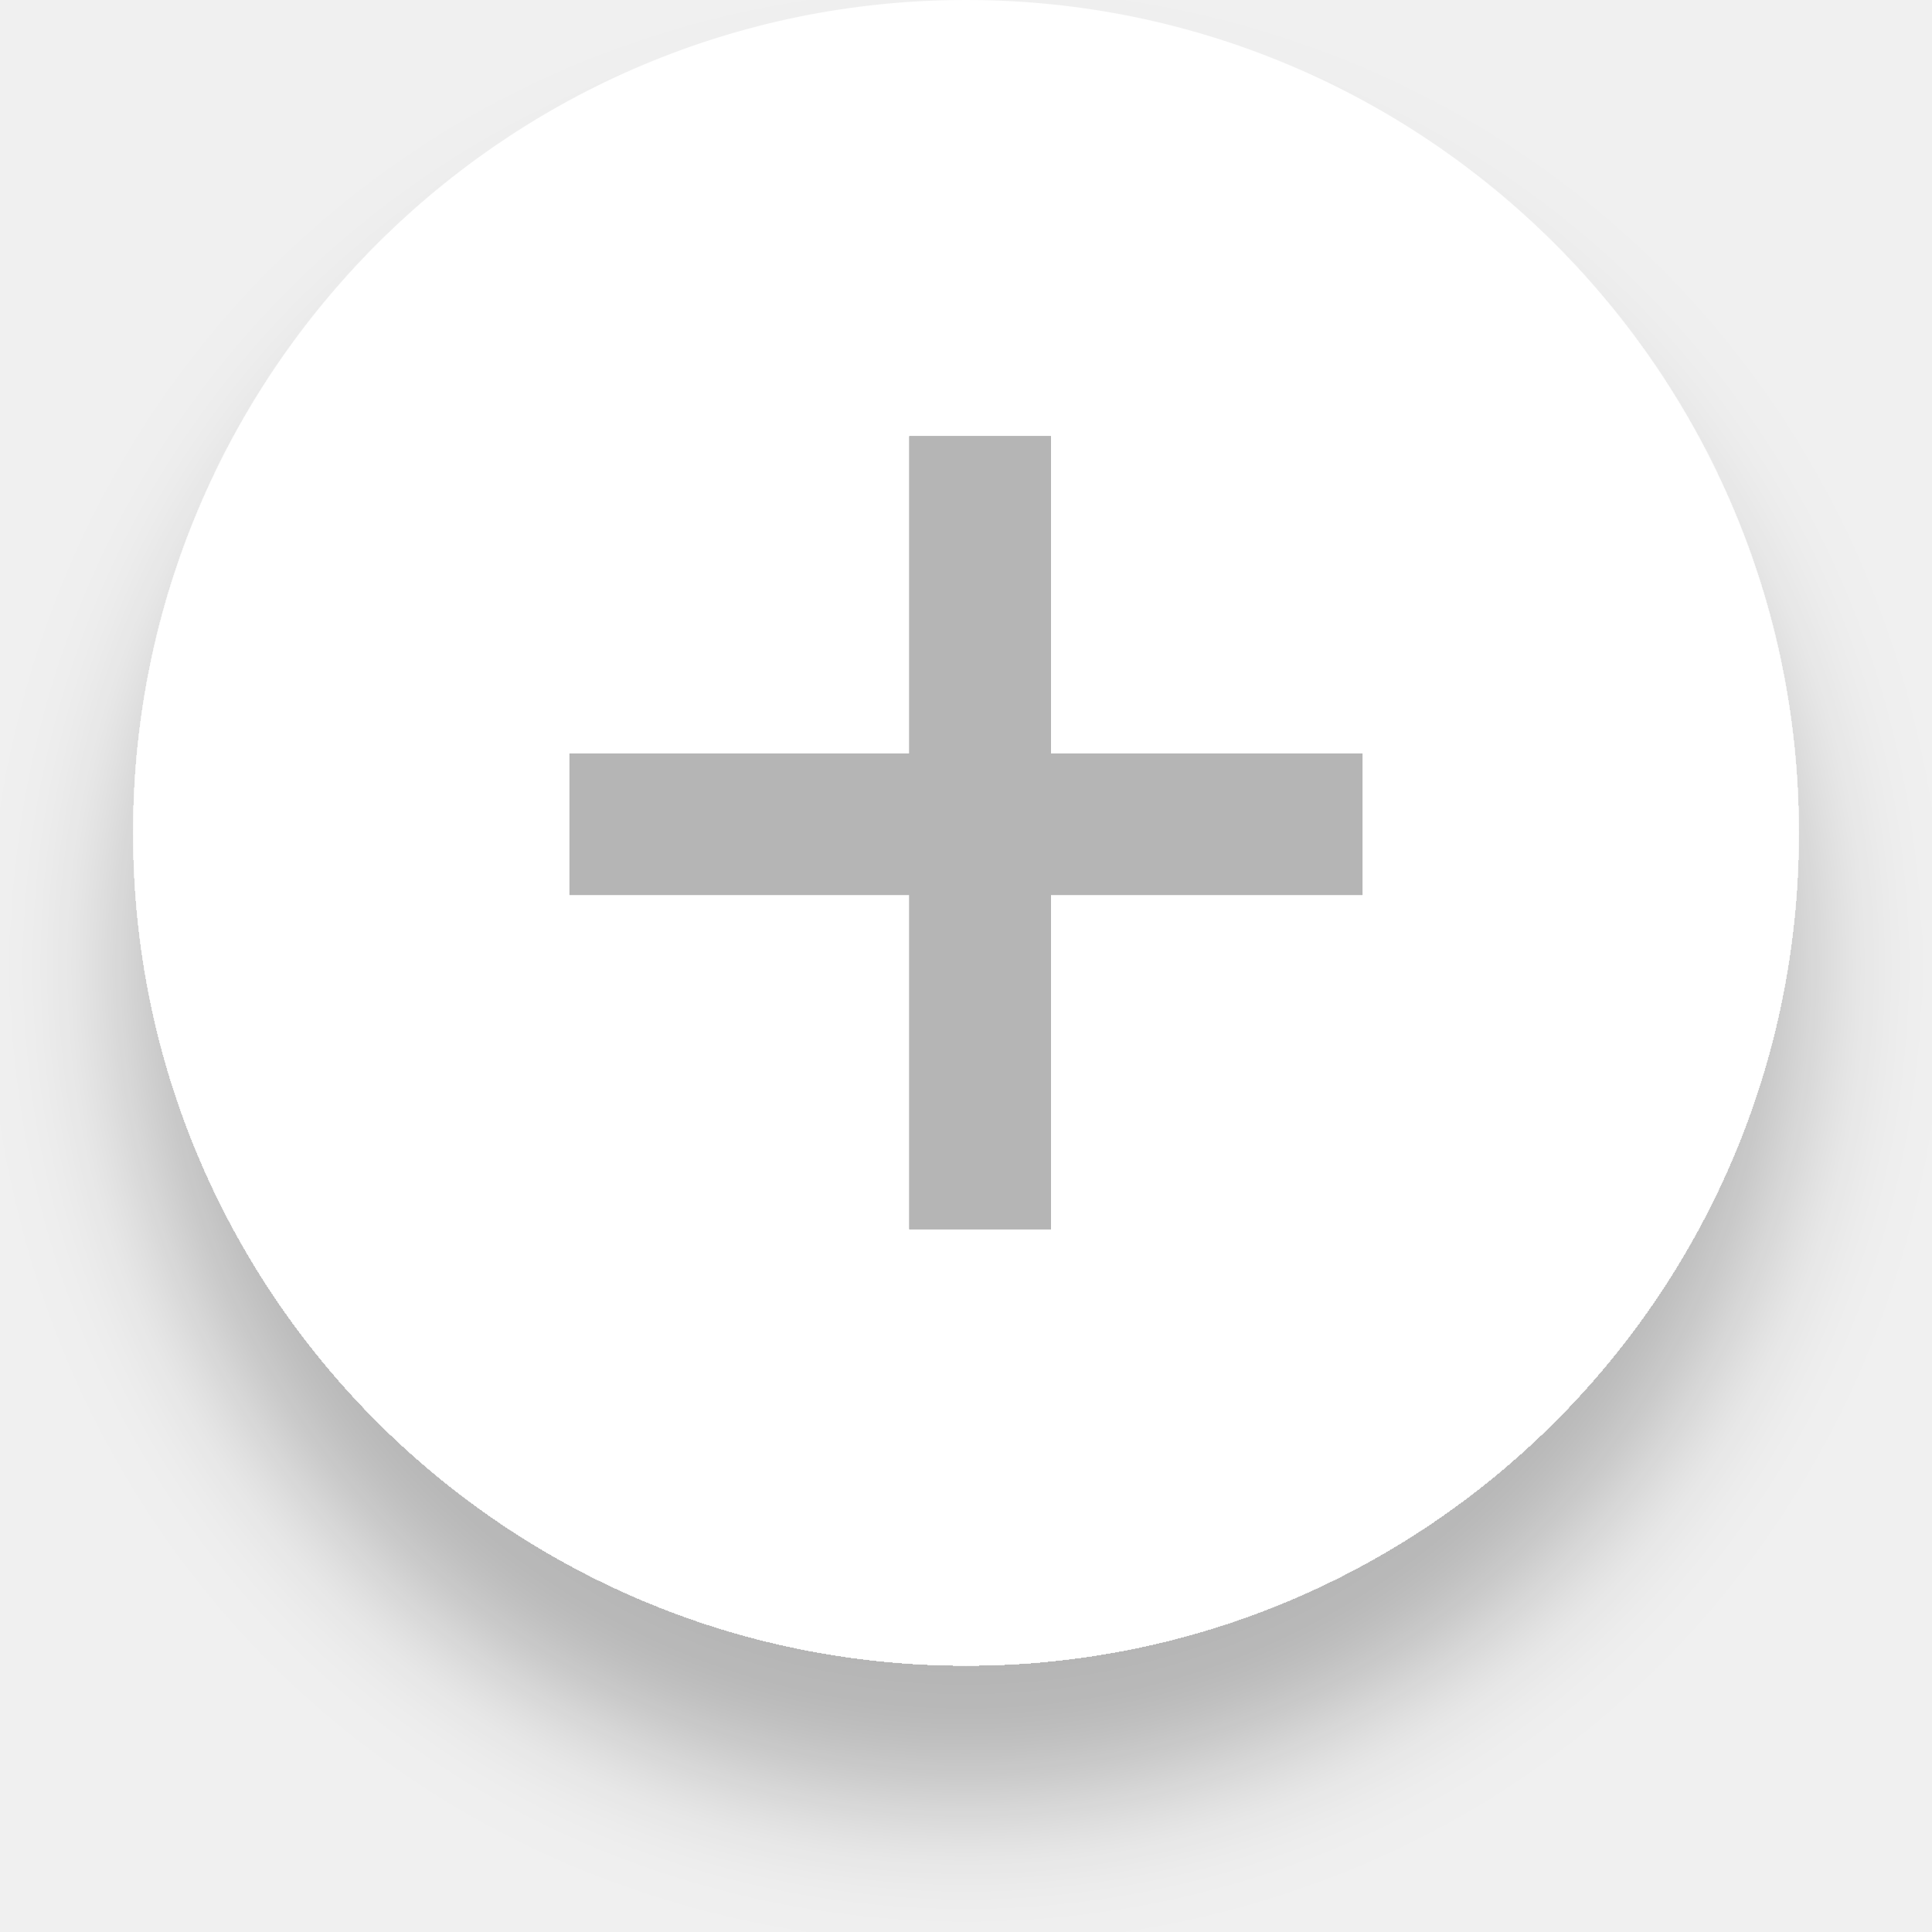
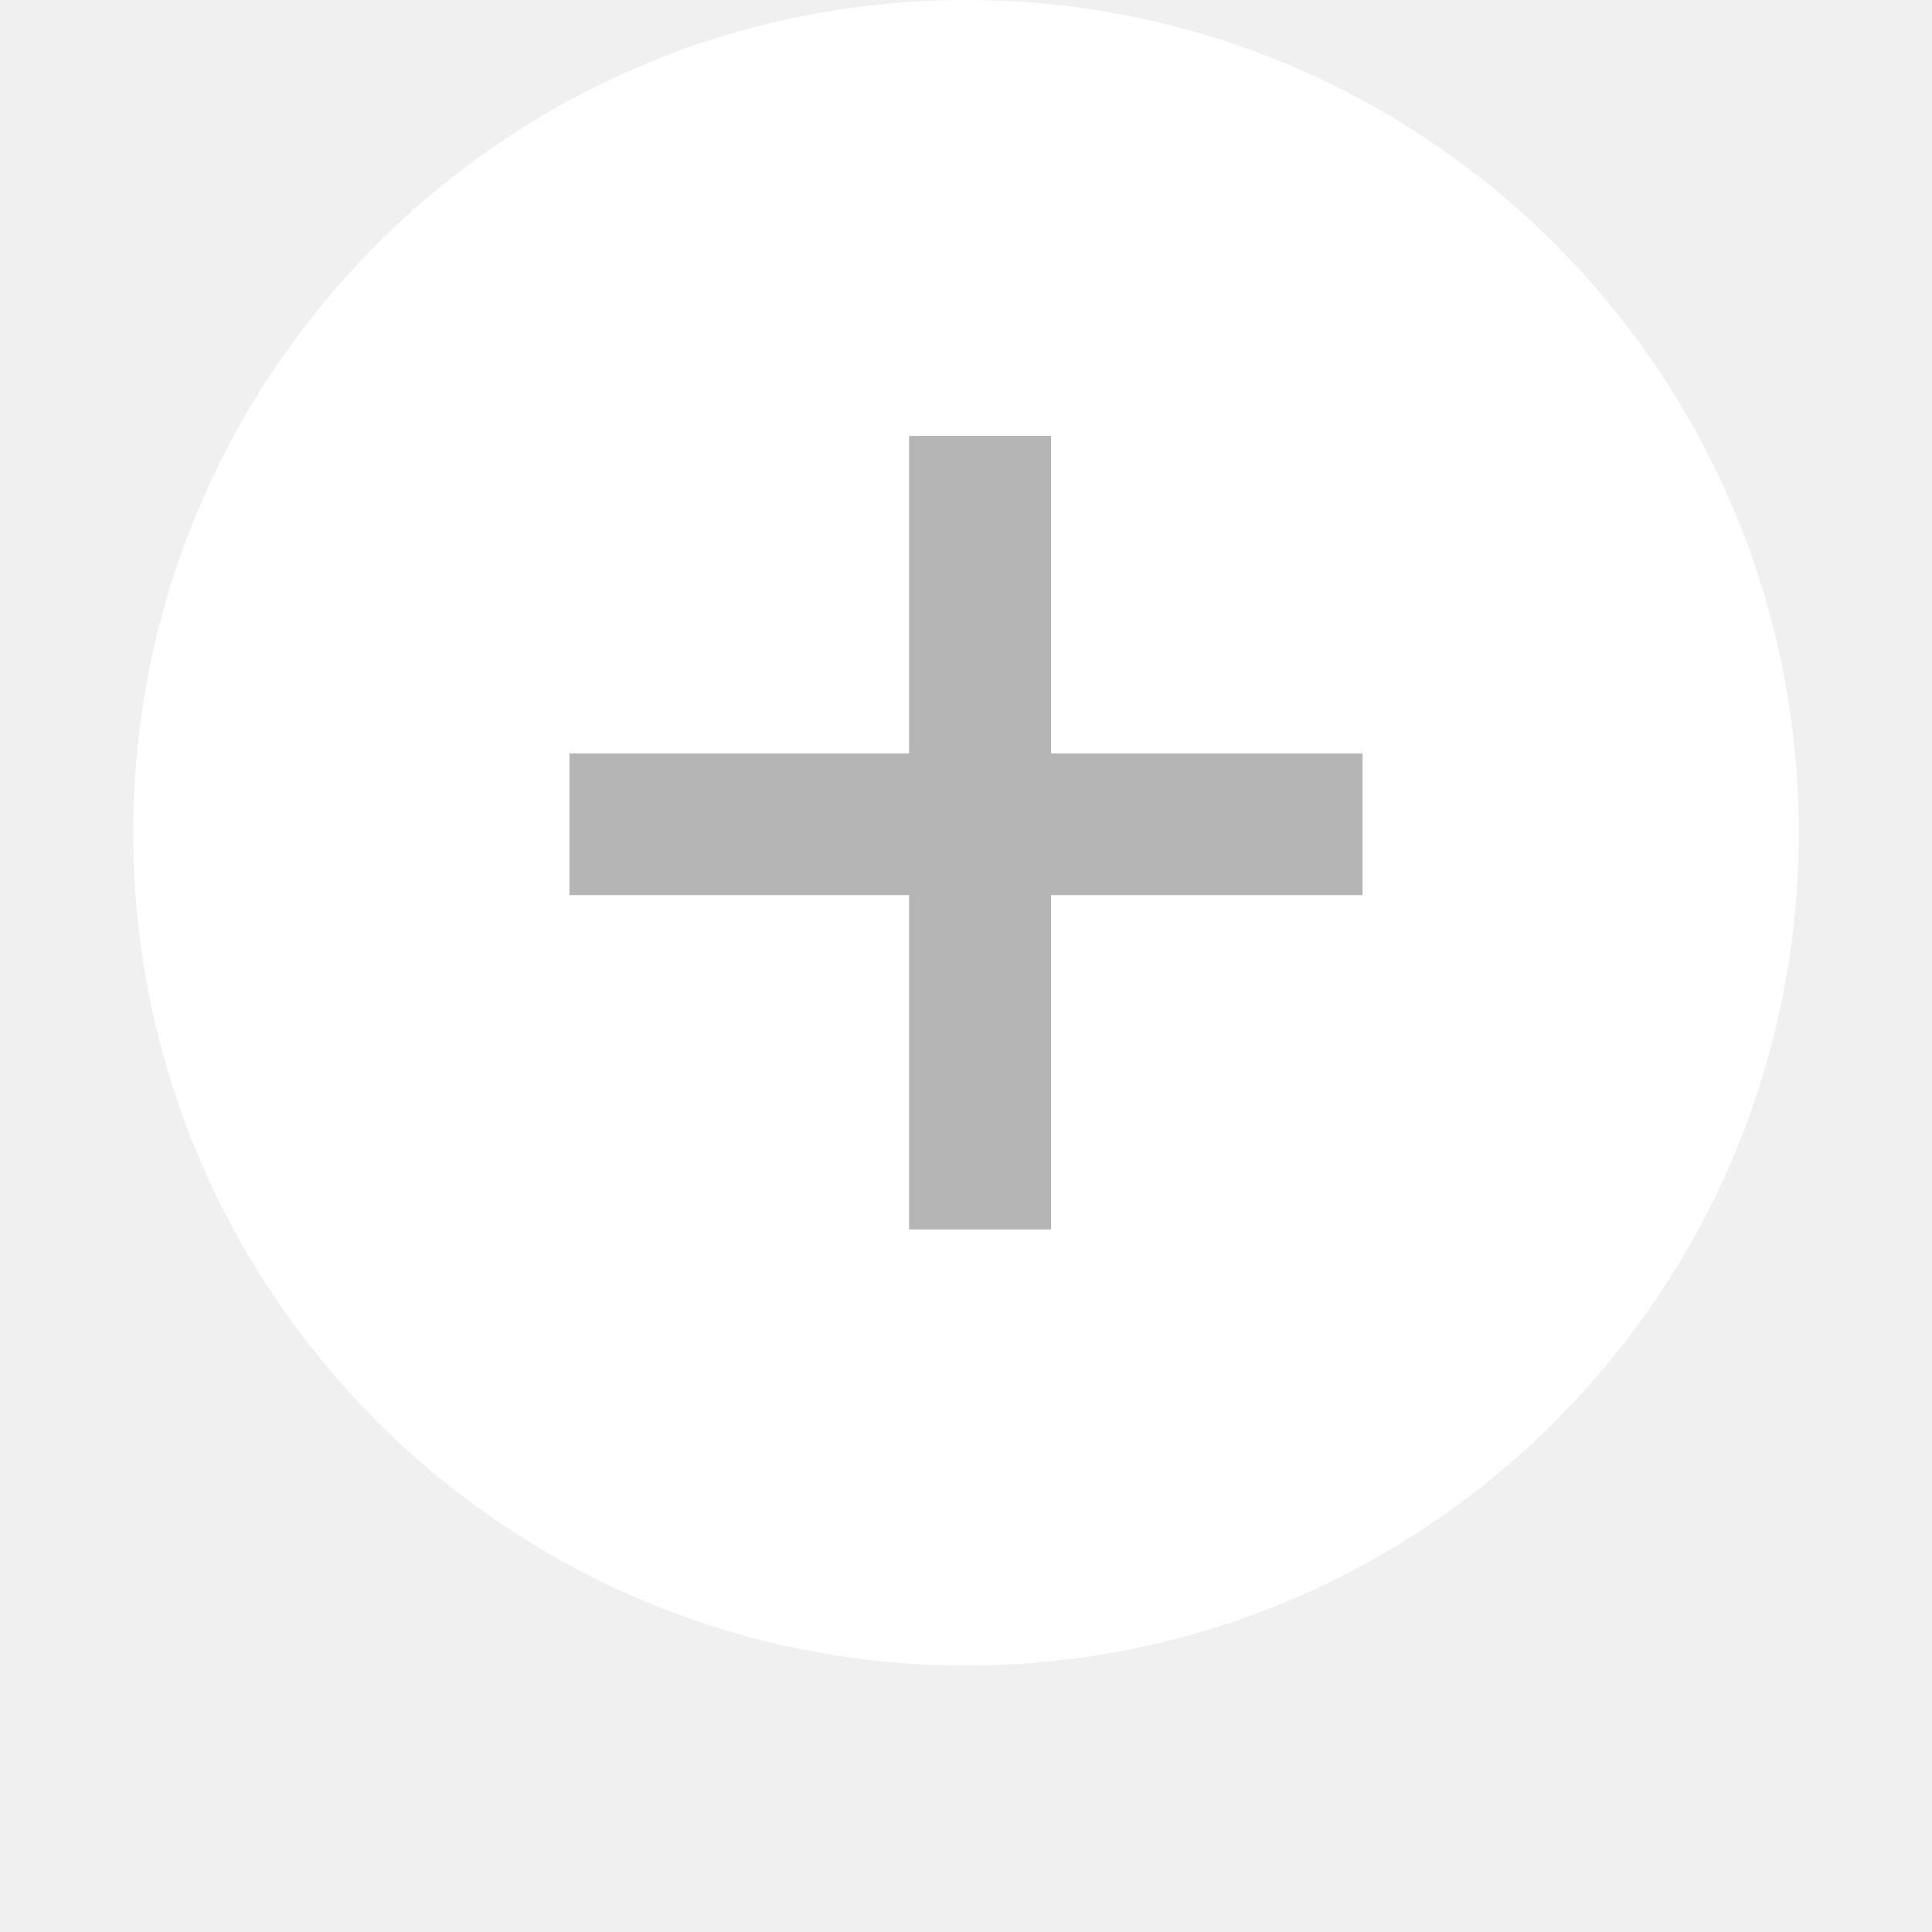
<svg xmlns="http://www.w3.org/2000/svg" width="58" height="58" viewBox="0 0 58 58" fill="none">
-   <g id="PlusBtnIcon" filter="url(#filter0_d)">
+   <g id="PlusBtnIcon">
    <rect id="PlusContainer" x="4" width="50" height="50" rx="25" fill="white" />
    <g id="Plus">
      <g id="Rectangle 2">
        <rect x="27.299" y="13.095" width="4.252" height="23.809" fill="#B5B5B5" />
        <rect x="27.299" y="13.095" width="4.252" height="23.809" fill="#B5B5B5" />
        <rect x="27.299" y="13.095" width="4.252" height="23.809" fill="#B5B5B5" />
      </g>
      <rect id="Rectangle 3" x="17.095" y="22.619" width="23.809" height="4.252" fill="#B5B5B5" />
    </g>
  </g>
  <defs>
    <filter id="filter0_d" x="0" y="0" width="58" height="58" filterUnits="userSpaceOnUse" color-interpolation-filters="sRGB">
      <feFlood flood-opacity="0" result="BackgroundImageFix" />
      <feColorMatrix in="SourceAlpha" type="matrix" values="0 0 0 0 0 0 0 0 0 0 0 0 0 0 0 0 0 0 127 0" result="hardAlpha" />
      <feOffset dy="4" />
      <feGaussianBlur stdDeviation="2" />
      <feComposite in2="hardAlpha" operator="out" />
      <feColorMatrix type="matrix" values="0 0 0 0 0 0 0 0 0 0 0 0 0 0 0 0 0 0 0.25 0" />
      <feBlend mode="normal" in2="BackgroundImageFix" result="effect1_dropShadow" />
      <feBlend mode="normal" in="SourceGraphic" in2="effect1_dropShadow" result="shape" />
    </filter>
  </defs>
</svg>
